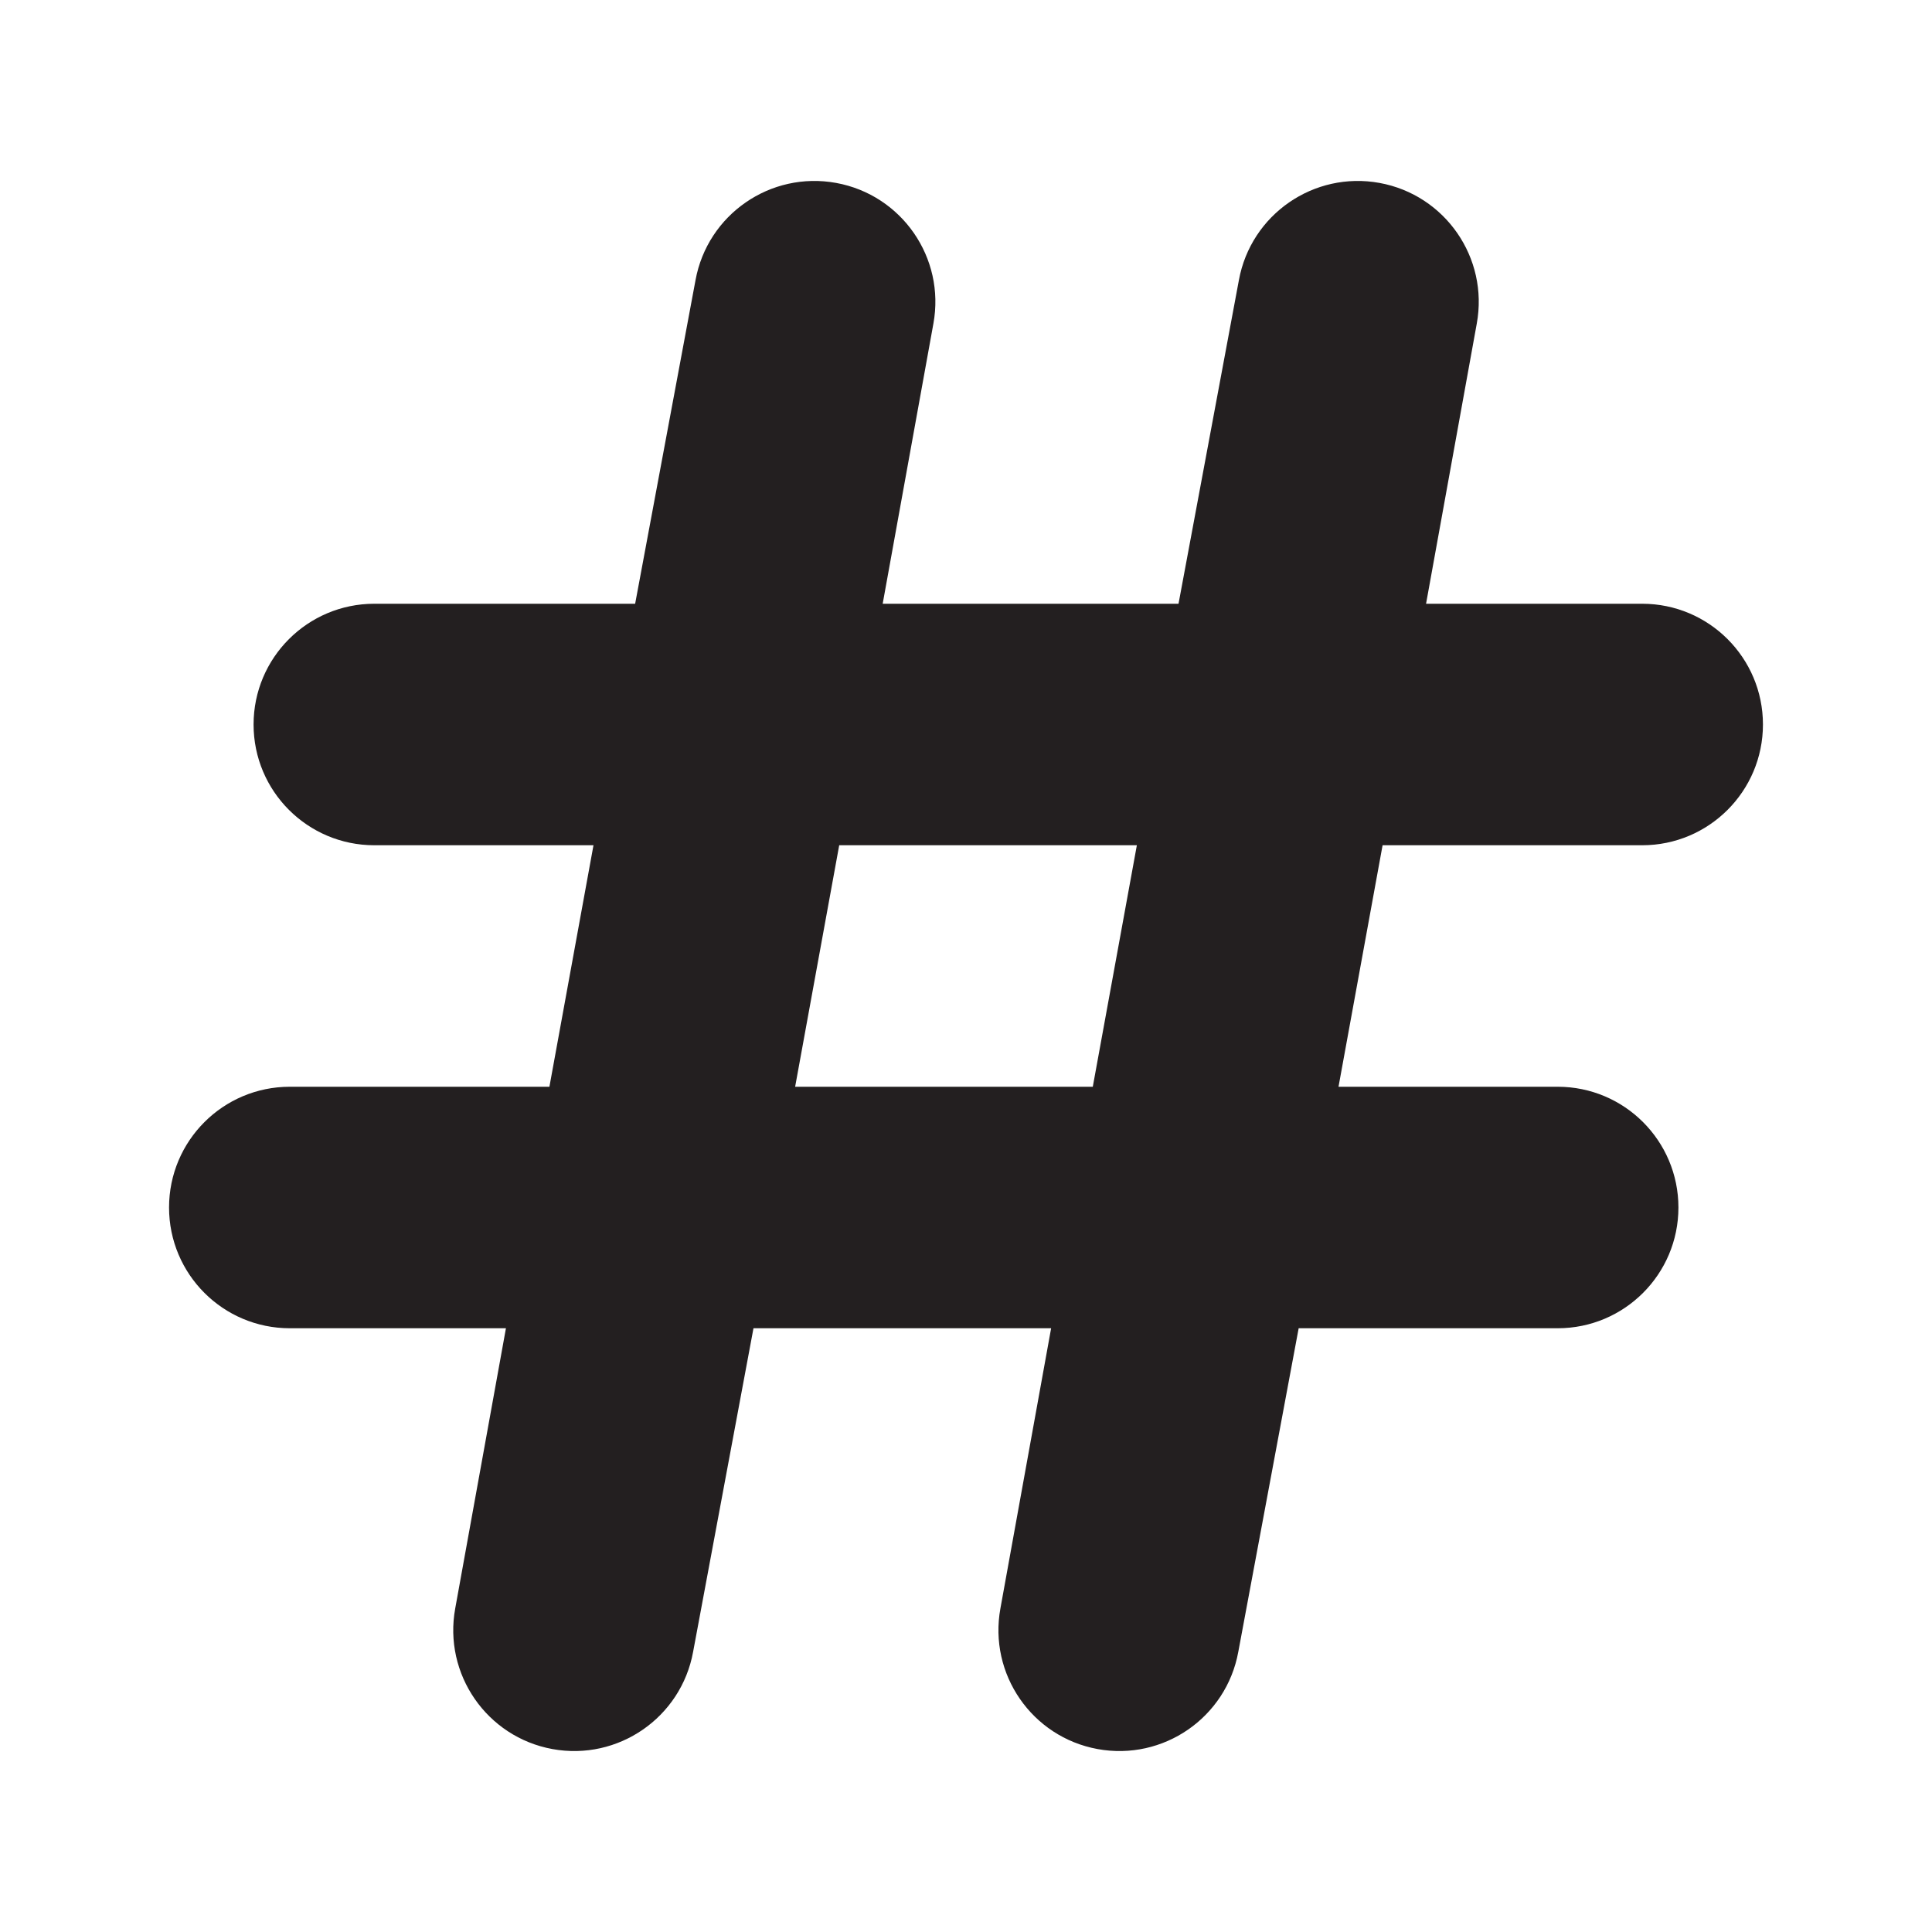
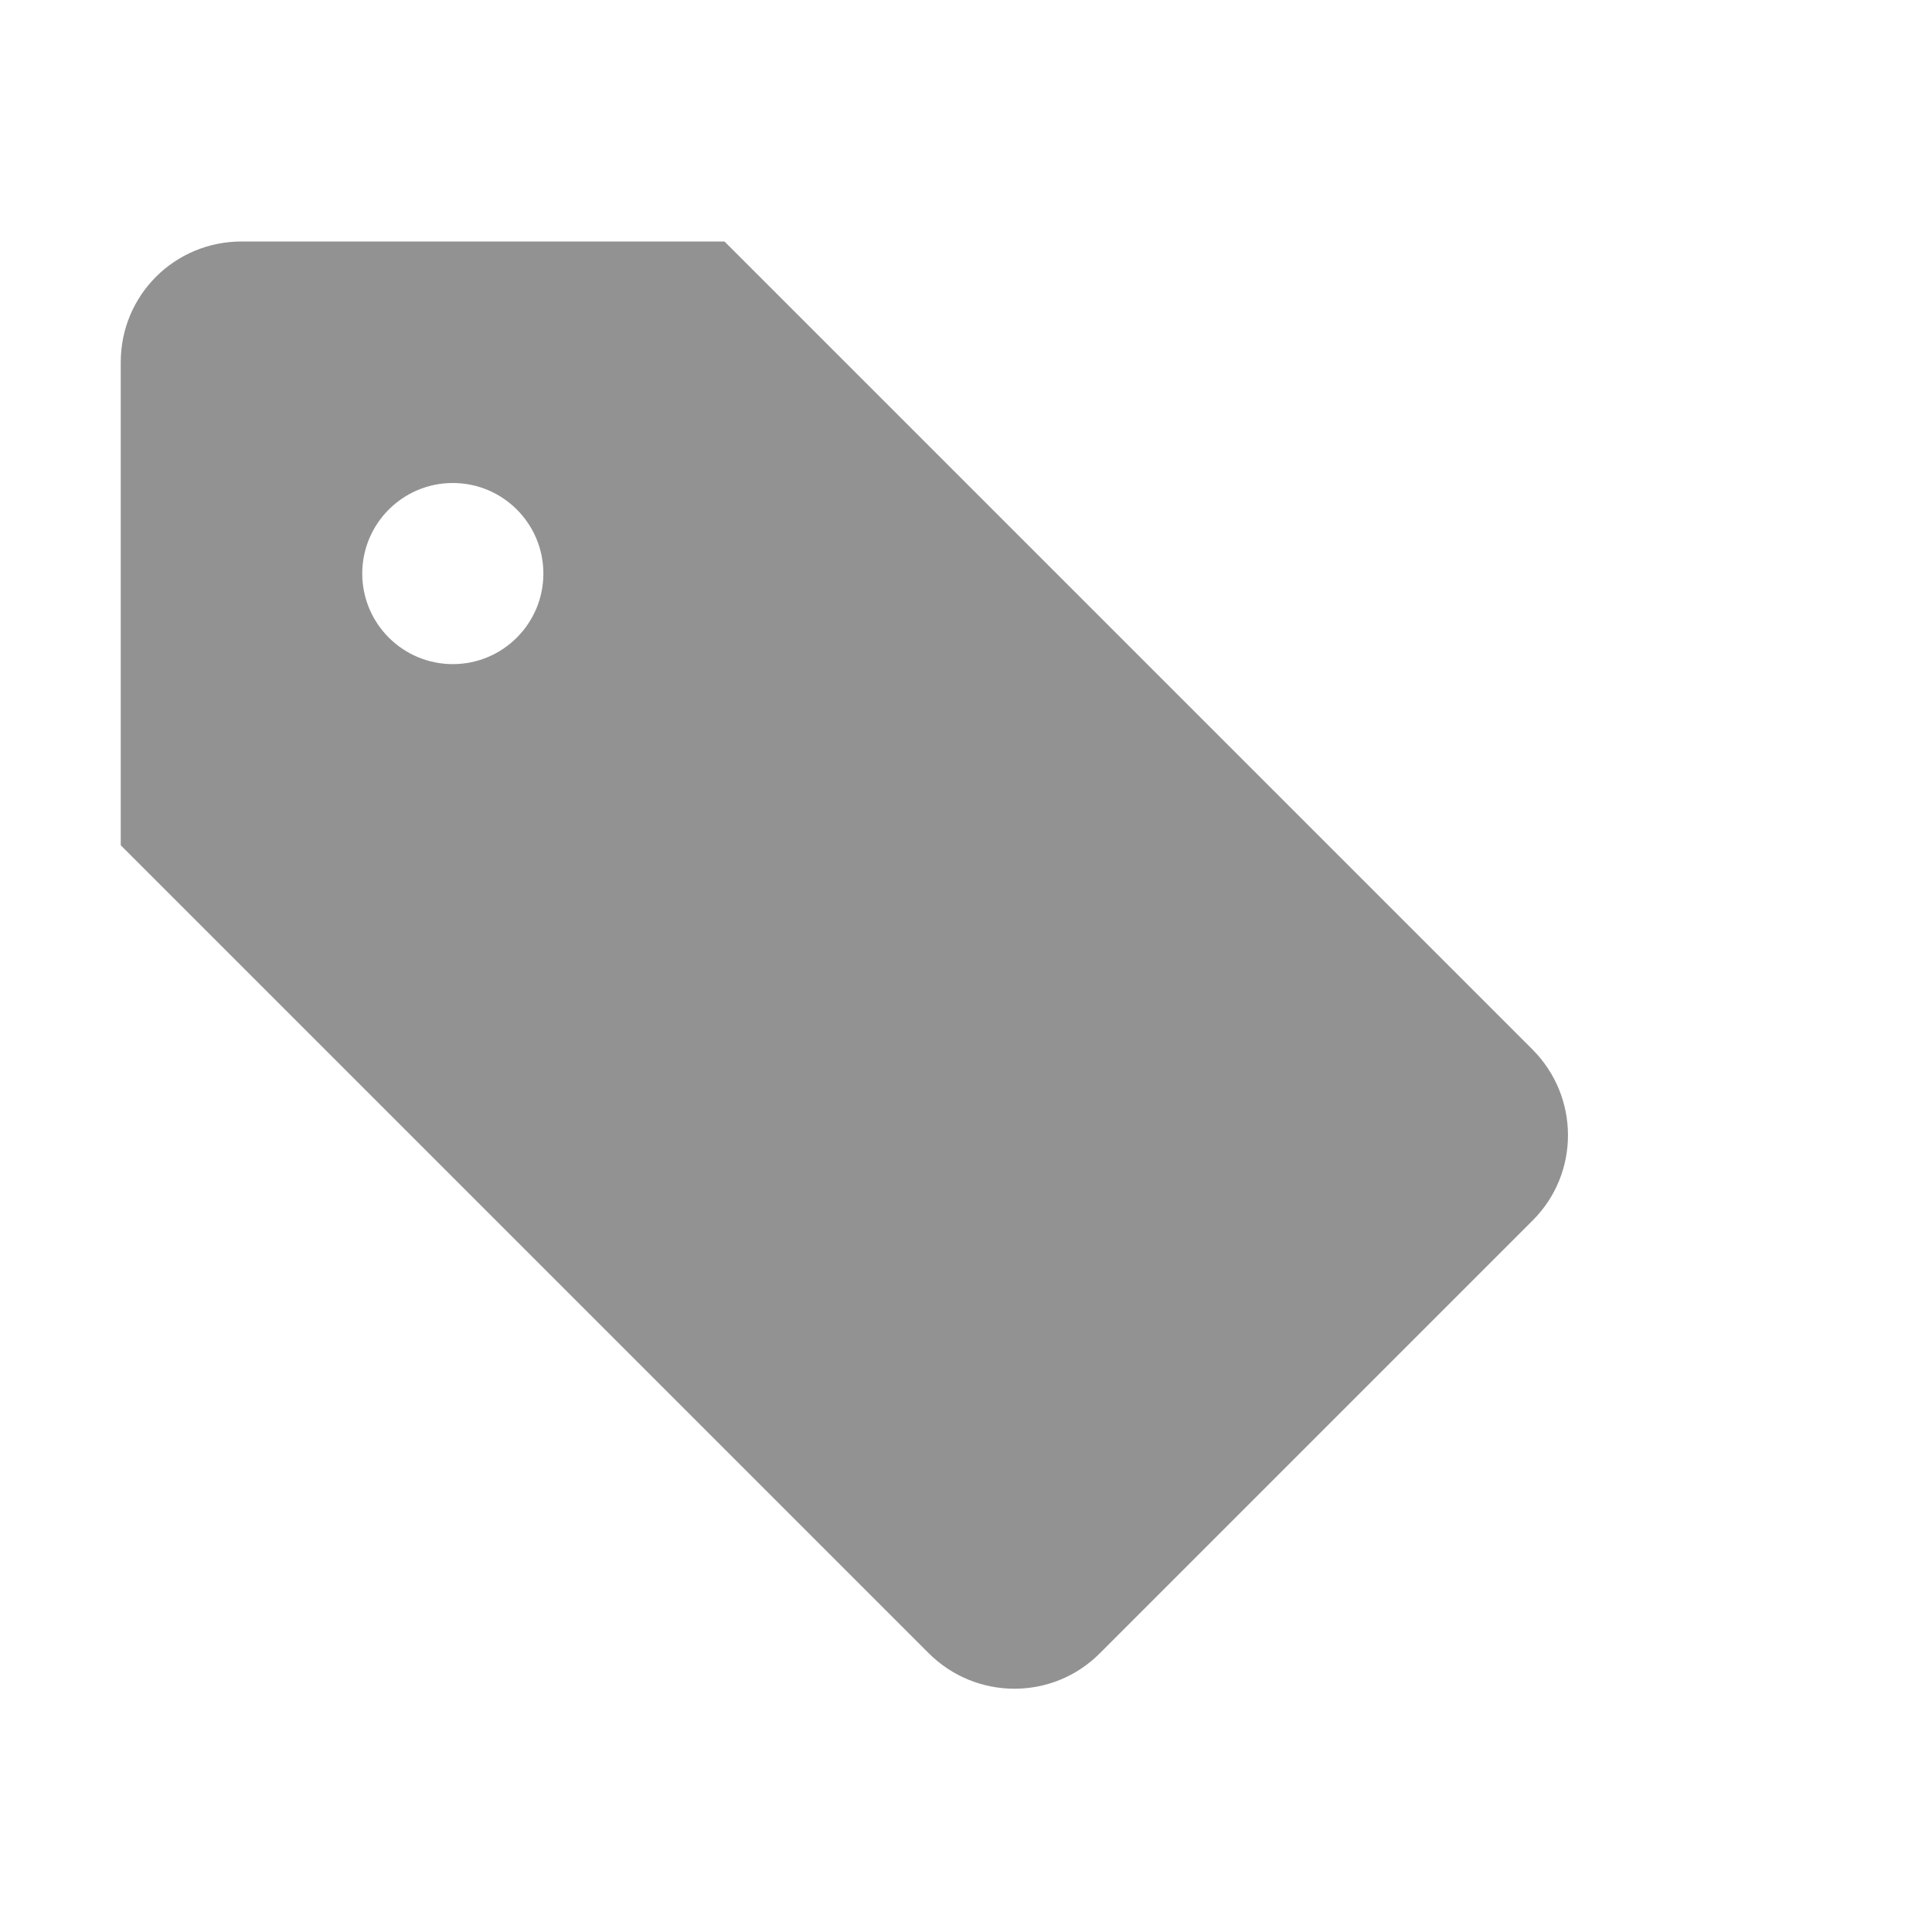
- <svg xmlns="http://www.w3.org/2000/svg" class="svg-icon" style="width: 1em; height: 1em;vertical-align: middle;fill: currentColor;overflow: hidden;" viewBox="0 0 1024 1024" version="1.1">
-   <path d="M870.4 448a64 64 0 0 0 0-128h-114.56l26.88-148.48a64 64 0 0 0-126.08-23.04l-32 171.52h-156.8l26.88-148.48a64 64 0 0 0-126.08-23.04l-32 171.52H198.4a64 64 0 1 0 0 128h116.16l-23.36 128H153.6a64 64 0 0 0 0 128h114.56l-26.88 148.48a64 64 0 1 0 126.08 23.04l32-171.52h157.76l-26.88 148.48a64 64 0 1 0 126.08 23.04l32-171.52h137.28a64 64 0 1 0 0-128h-116.16l23.36-128z m-291.2 128h-157.76l23.36-128h157.76z" fill="#231F20" />
+ <svg xmlns="http://www.w3.org/2000/svg" height="32px" version="1.1" viewBox="0 0 32 32" width="32px">
+   <defs />
+   <g fill="none" fill-rule="evenodd" id="Page-1" stroke="none" stroke-width="1">
+     <g fill="#929292" id="icon-146-tag">
+       <path d="M12,4 L4,4 C2.895,4 2,4.887 2,6 L2,14 L15.381,27.381 C16.165,28.165 17.433,28.167 18.212,27.388 L25.388,20.212 C26.168,19.432 26.164,18.164 25.381,17.381 L12,4 L12,4 Z M7.5,11 C8.328,11 9,10.328 9,9.5 C9,8.672 8.328,8 7.5,8 C6.672,8 6,8.672 6,9.5 C6,10.328 6.672,11 7.5,11 L7.5,11 Z" id="tag" />
+     </g>
+   </g>
</svg>
